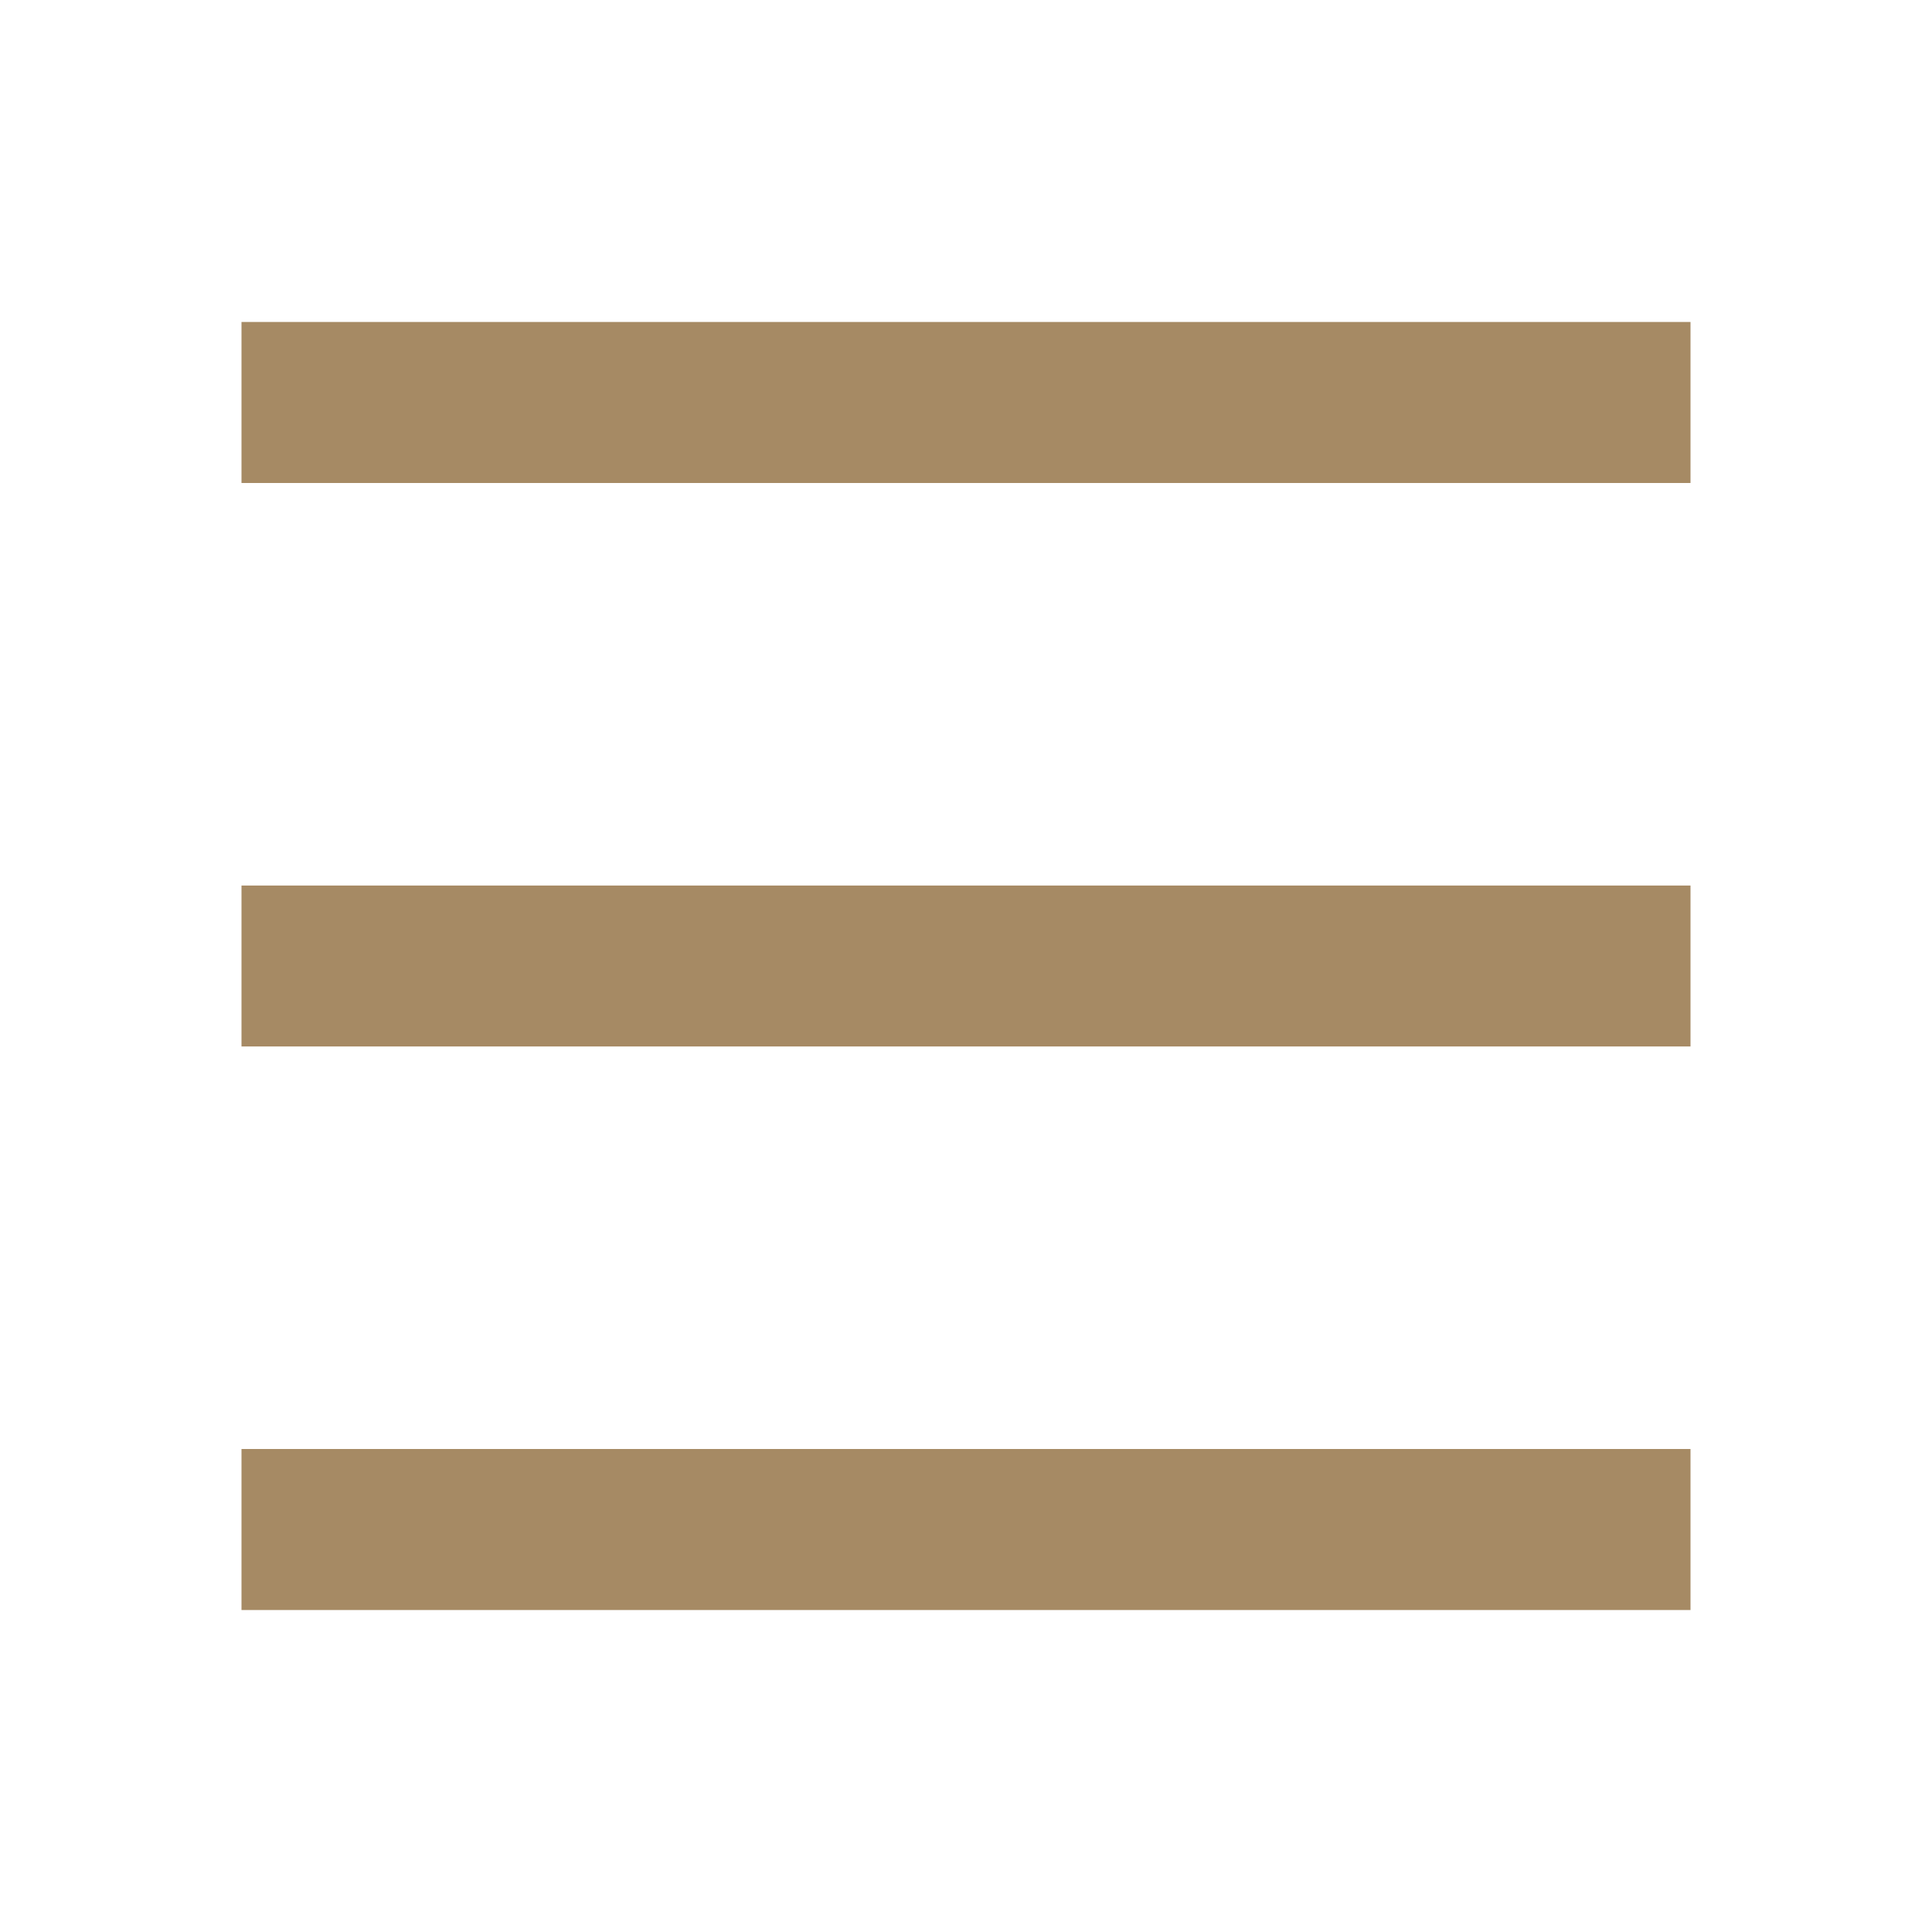
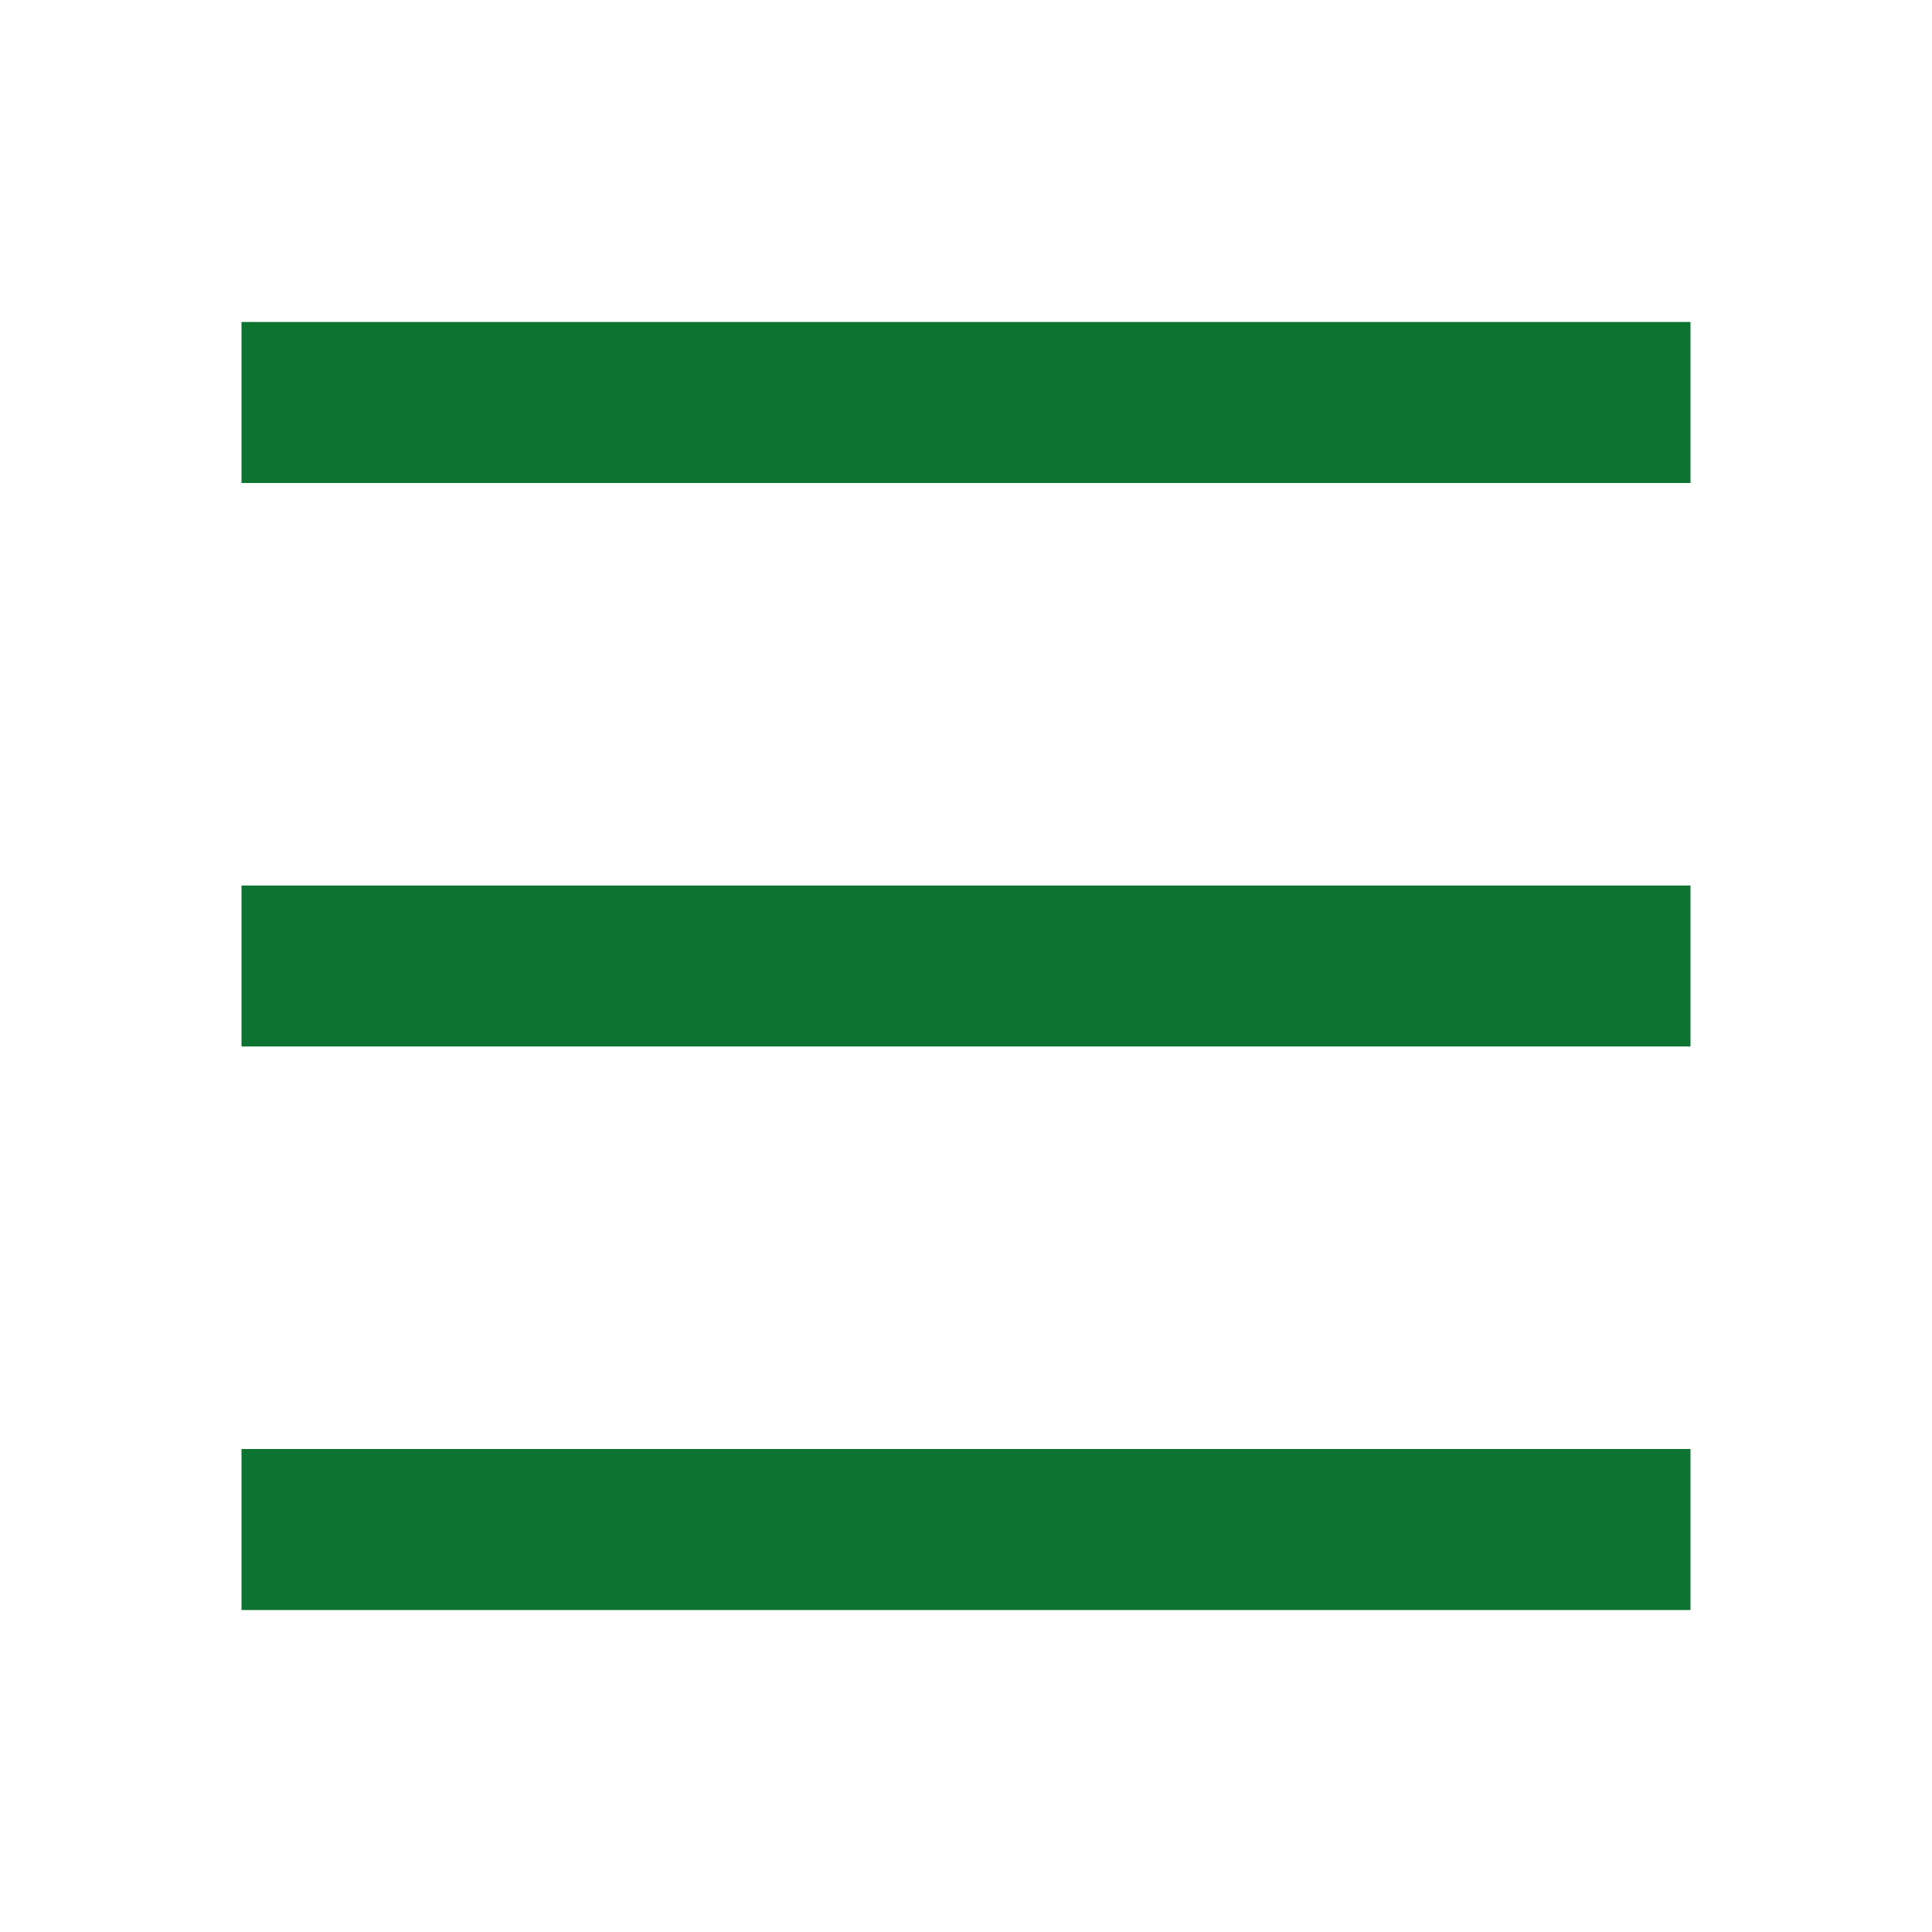
<svg xmlns="http://www.w3.org/2000/svg" width="20" height="20" viewBox="0 0 20 20" fill="none">
-   <path d="M2.5 3.333H17.5V5H2.5V3.333ZM2.5 9.167H17.5V10.833H2.5V9.167ZM2.5 15H17.5V16.667H2.5V15Z" fill="#A68A64" />
+   <path d="M2.5 3.333H17.5V5H2.5V3.333ZM2.5 9.167H17.5V10.833H2.5V9.167ZM2.5 15H17.5V16.667H2.5V15Z" fill="#0D7330" />
</svg>
